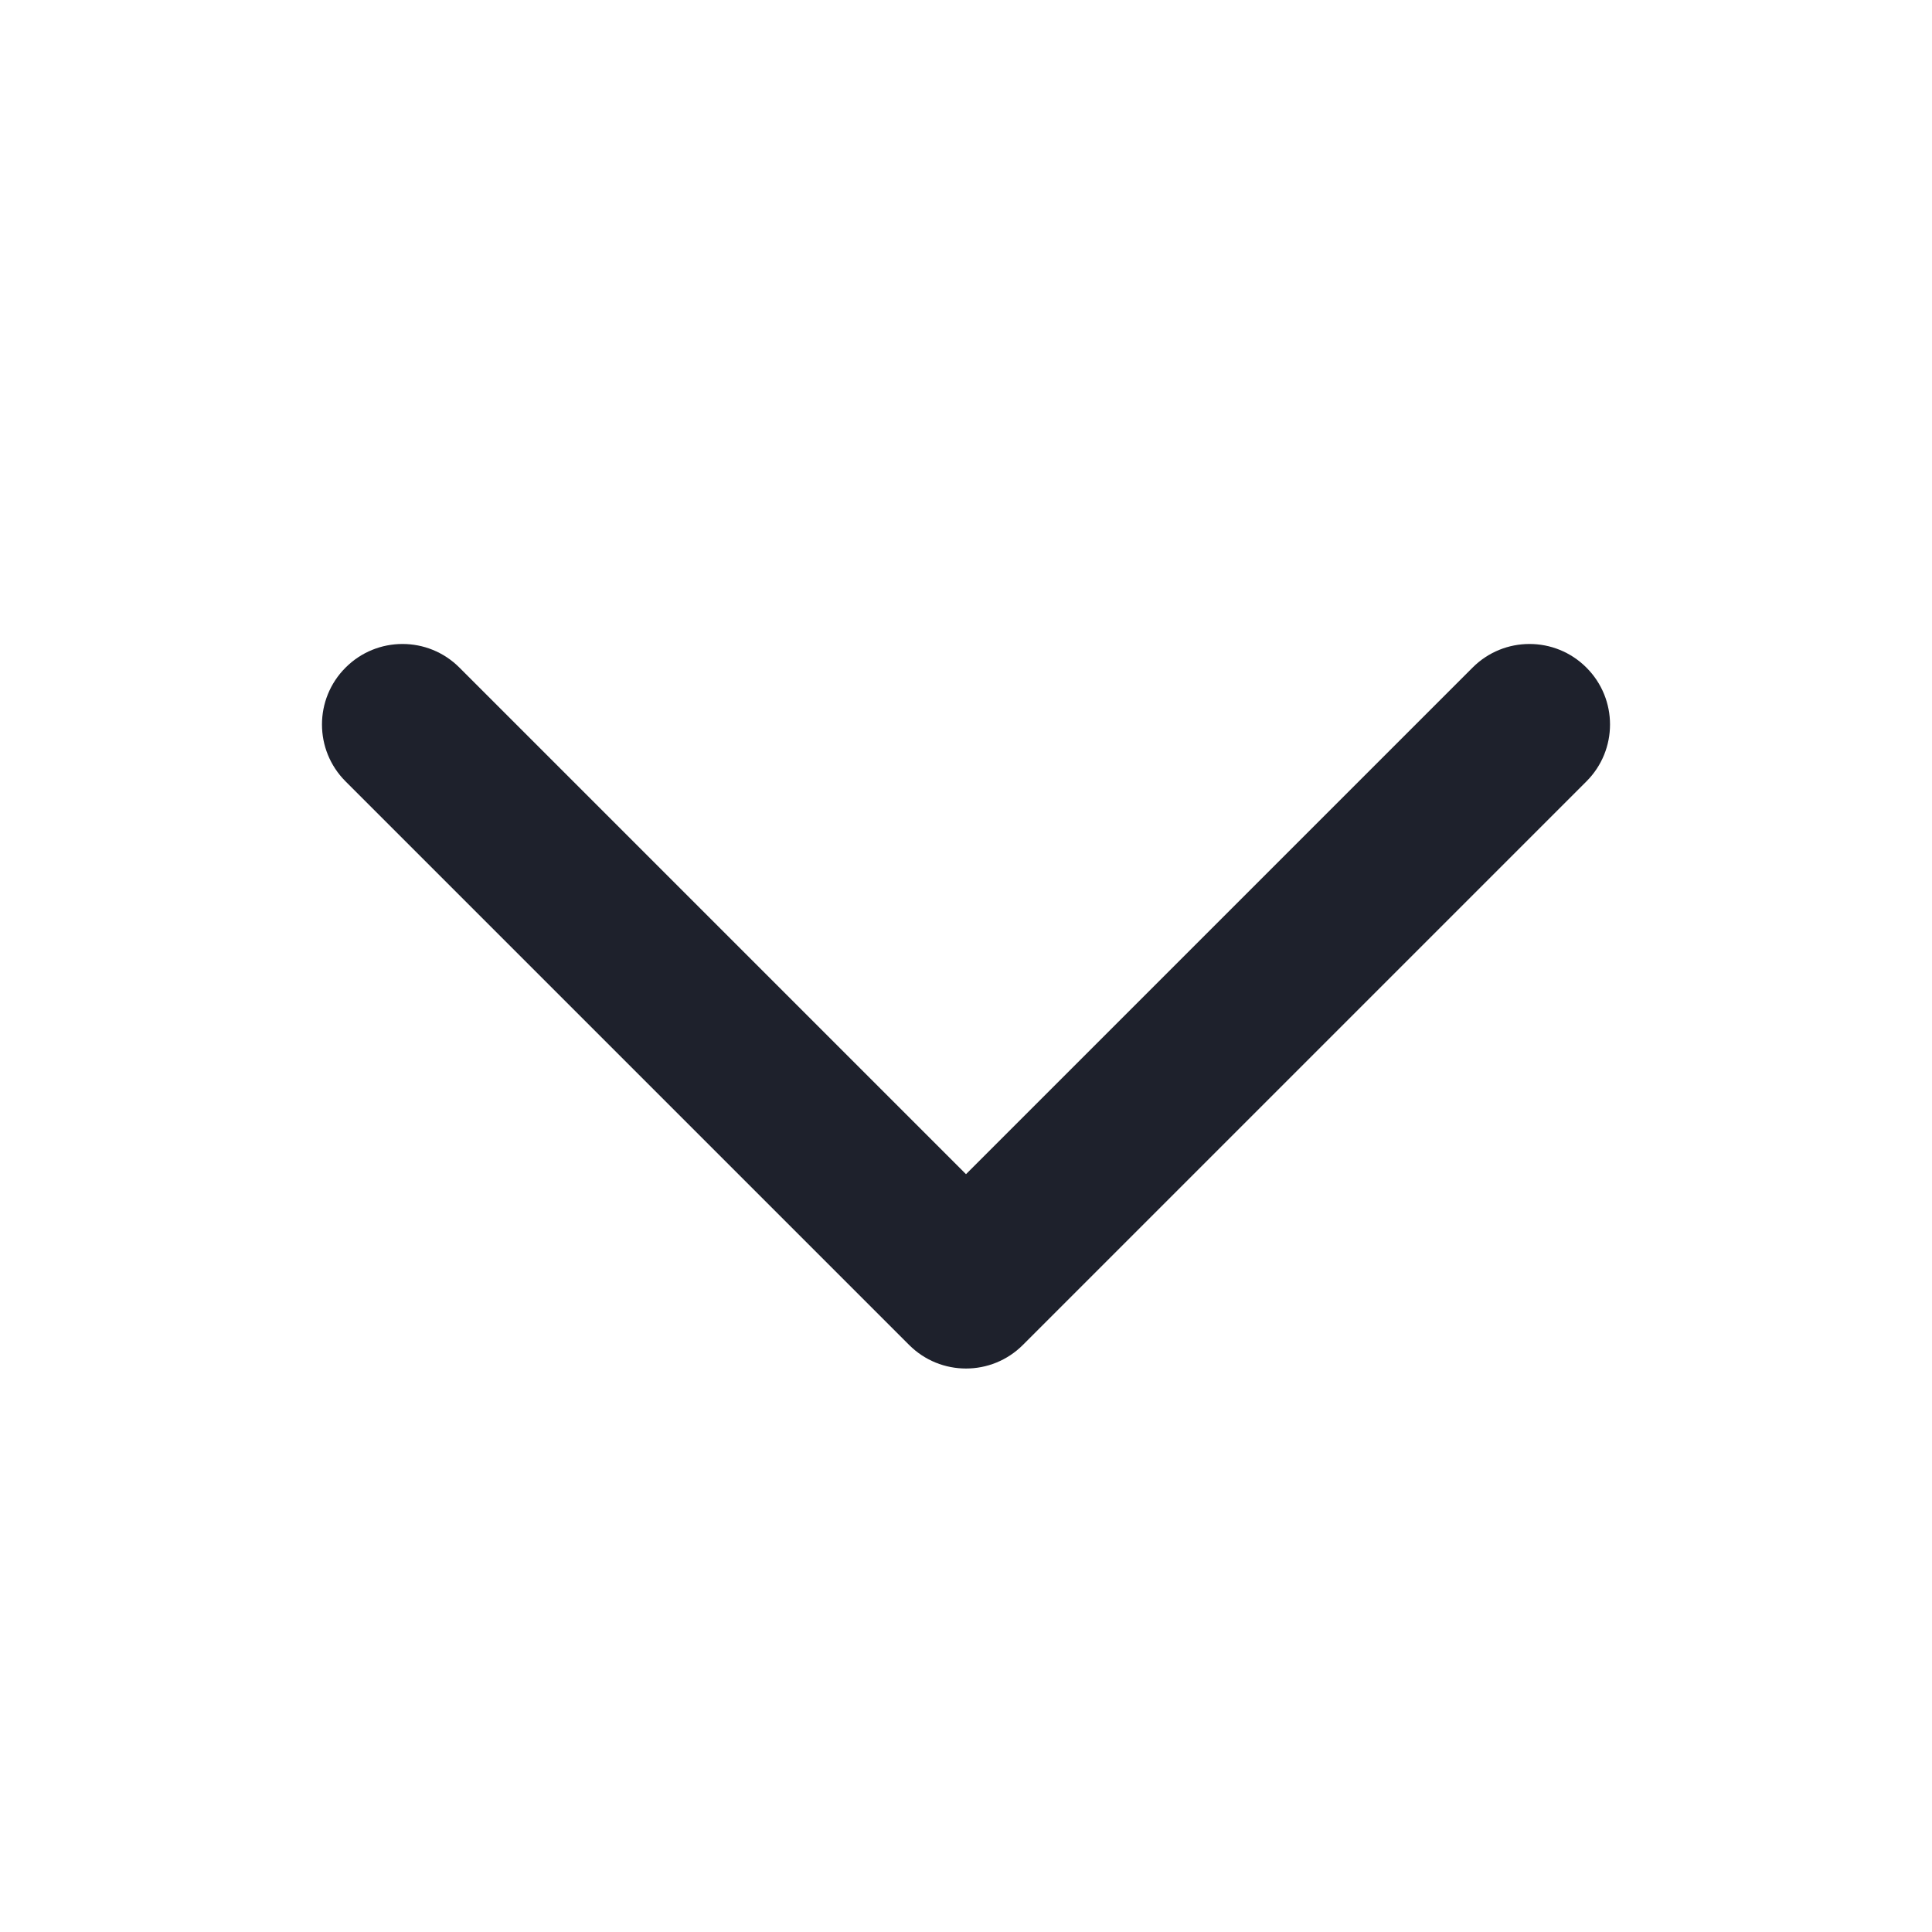
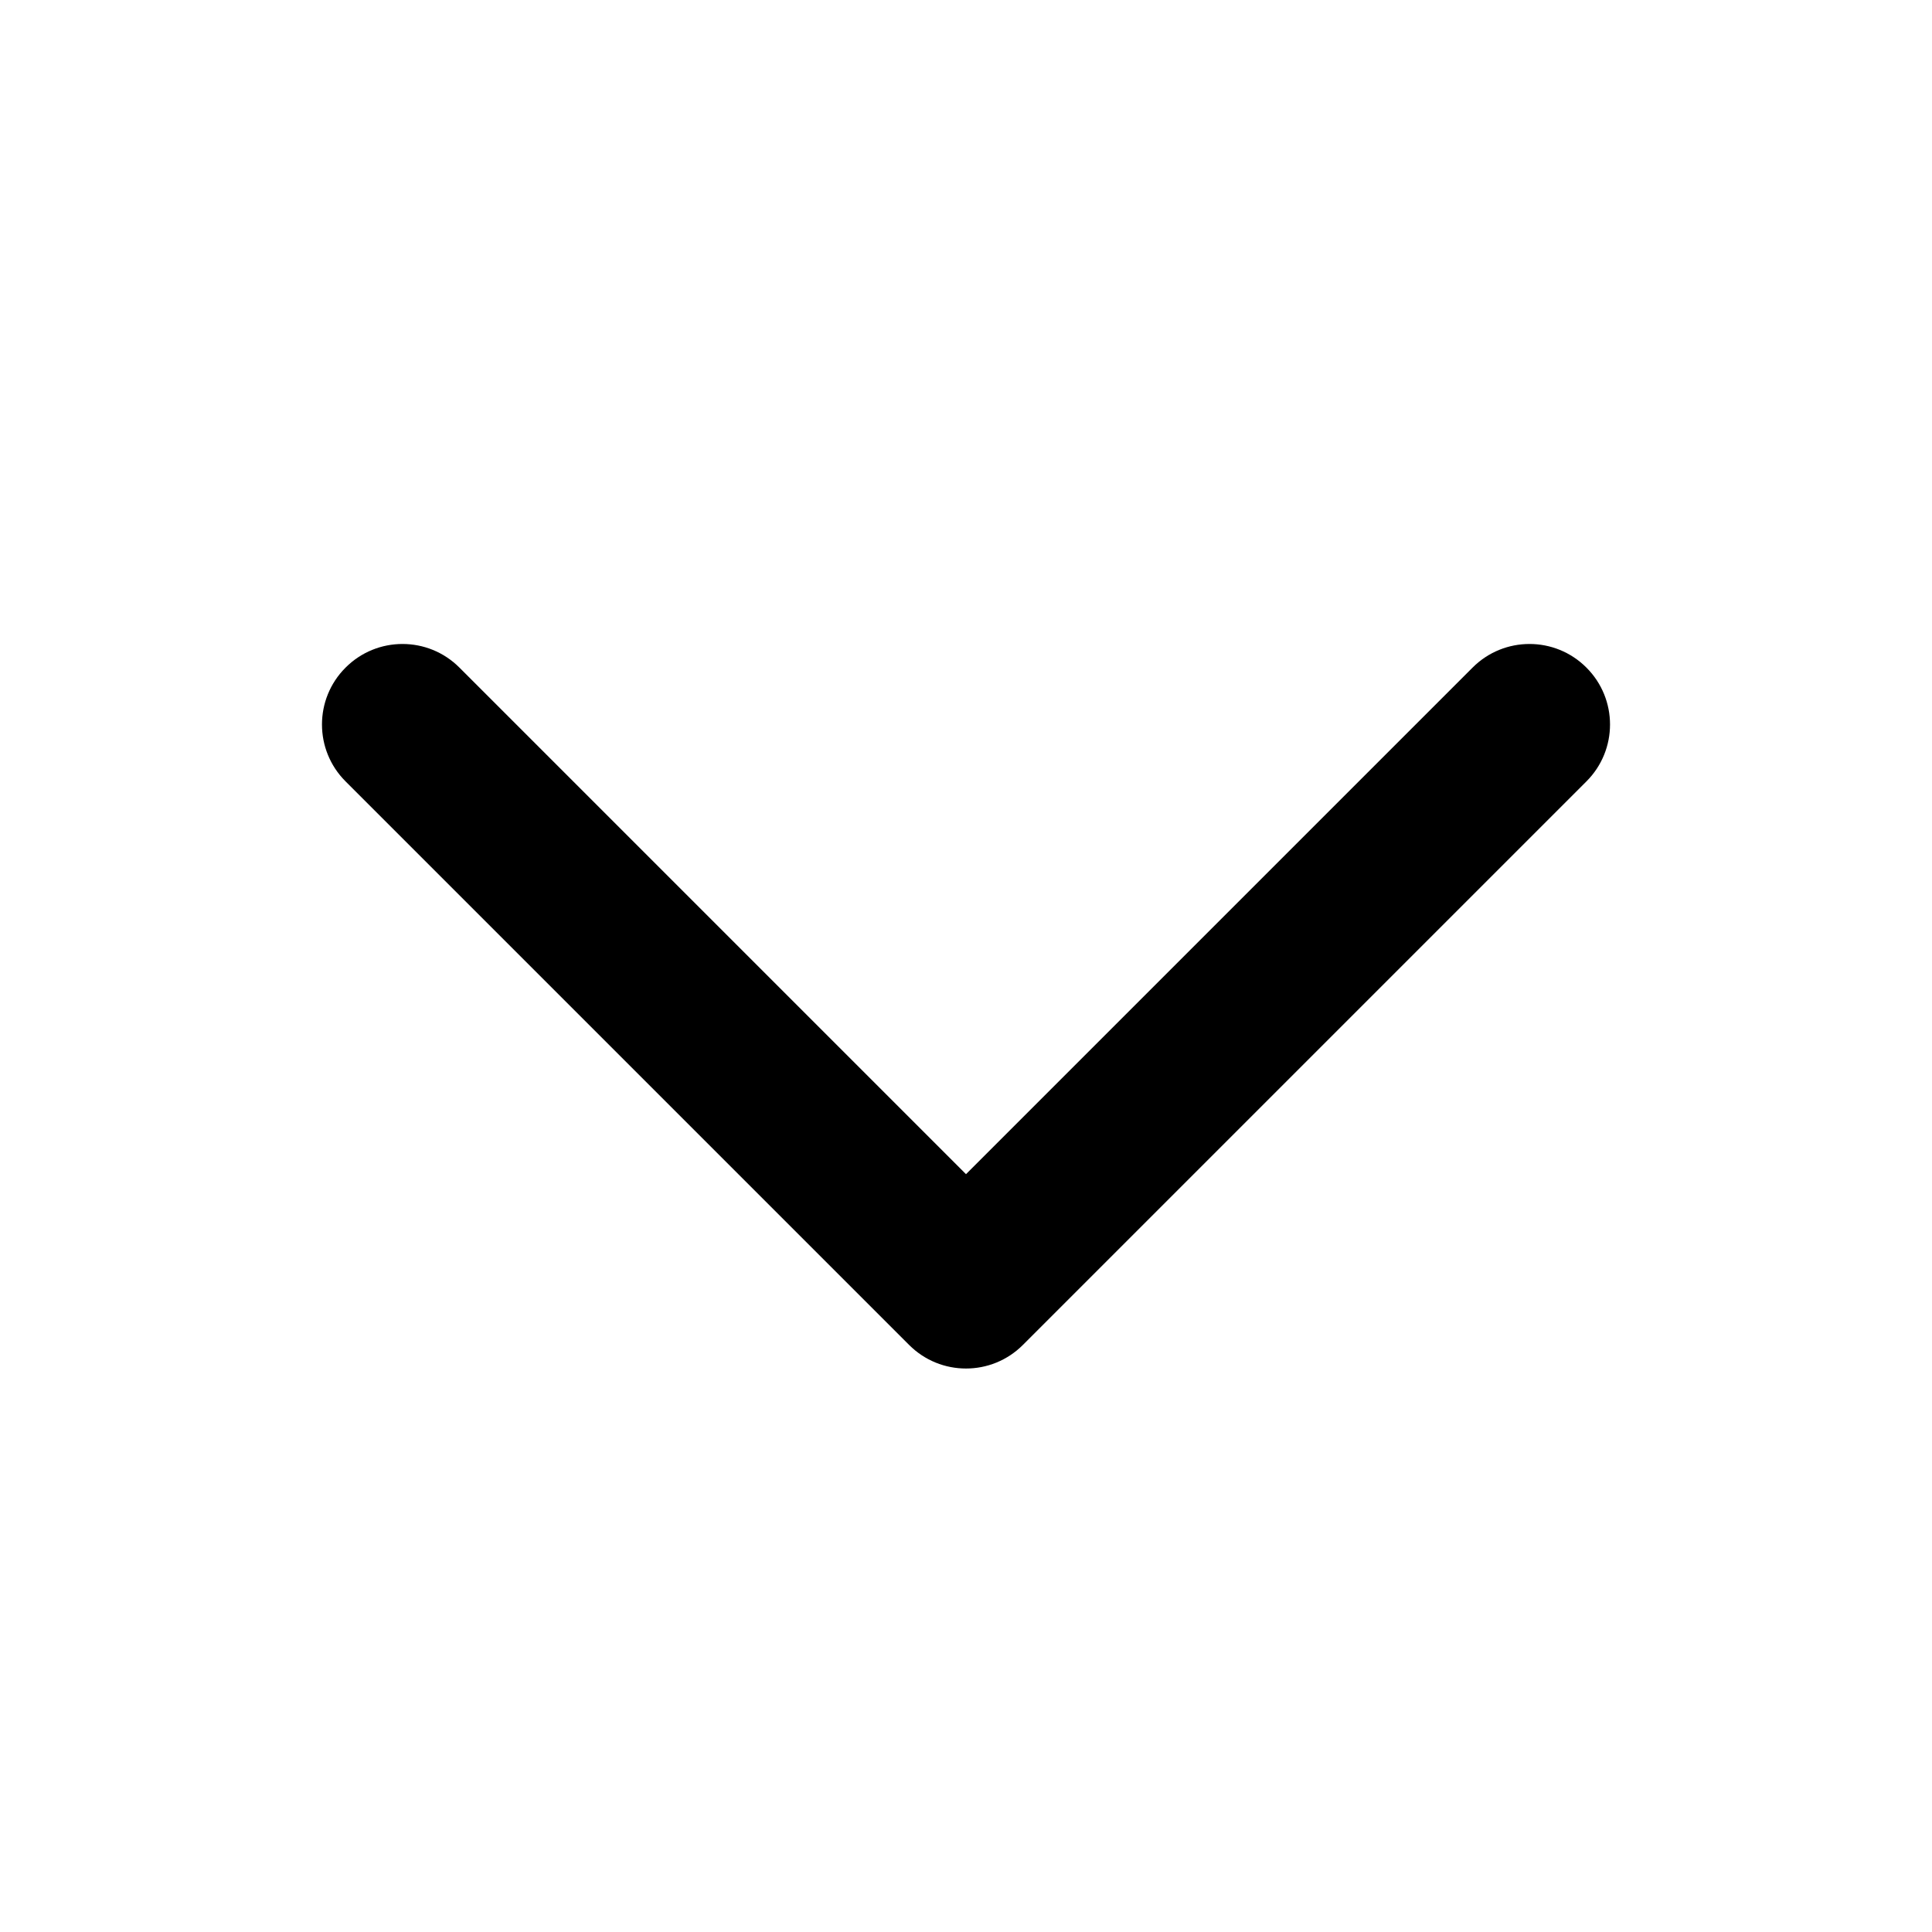
<svg xmlns="http://www.w3.org/2000/svg" width="24" height="24" viewBox="0 0 24 24" fill="none">
-   <path fill-rule="evenodd" clip-rule="evenodd" d="M19.707 8.293C20.098 8.683 20.098 9.317 19.707 9.707L12.707 16.707C12.317 17.098 11.683 17.098 11.293 16.707L4.293 9.707C3.902 9.317 3.902 8.683 4.293 8.293C4.683 7.902 5.317 7.902 5.707 8.293L12 14.586L18.293 8.293C18.683 7.902 19.317 7.902 19.707 8.293Z" fill="#1E212C" />
+   <path fill-rule="evenodd" clip-rule="evenodd" d="M19.707 8.293C20.098 8.683 20.098 9.317 19.707 9.707L12.707 16.707C12.317 17.098 11.683 17.098 11.293 16.707L4.293 9.707C3.902 9.317 3.902 8.683 4.293 8.293C4.683 7.902 5.317 7.902 5.707 8.293L12 14.586L18.293 8.293C18.683 7.902 19.317 7.902 19.707 8.293Z" fill="currentColor" />
</svg>
